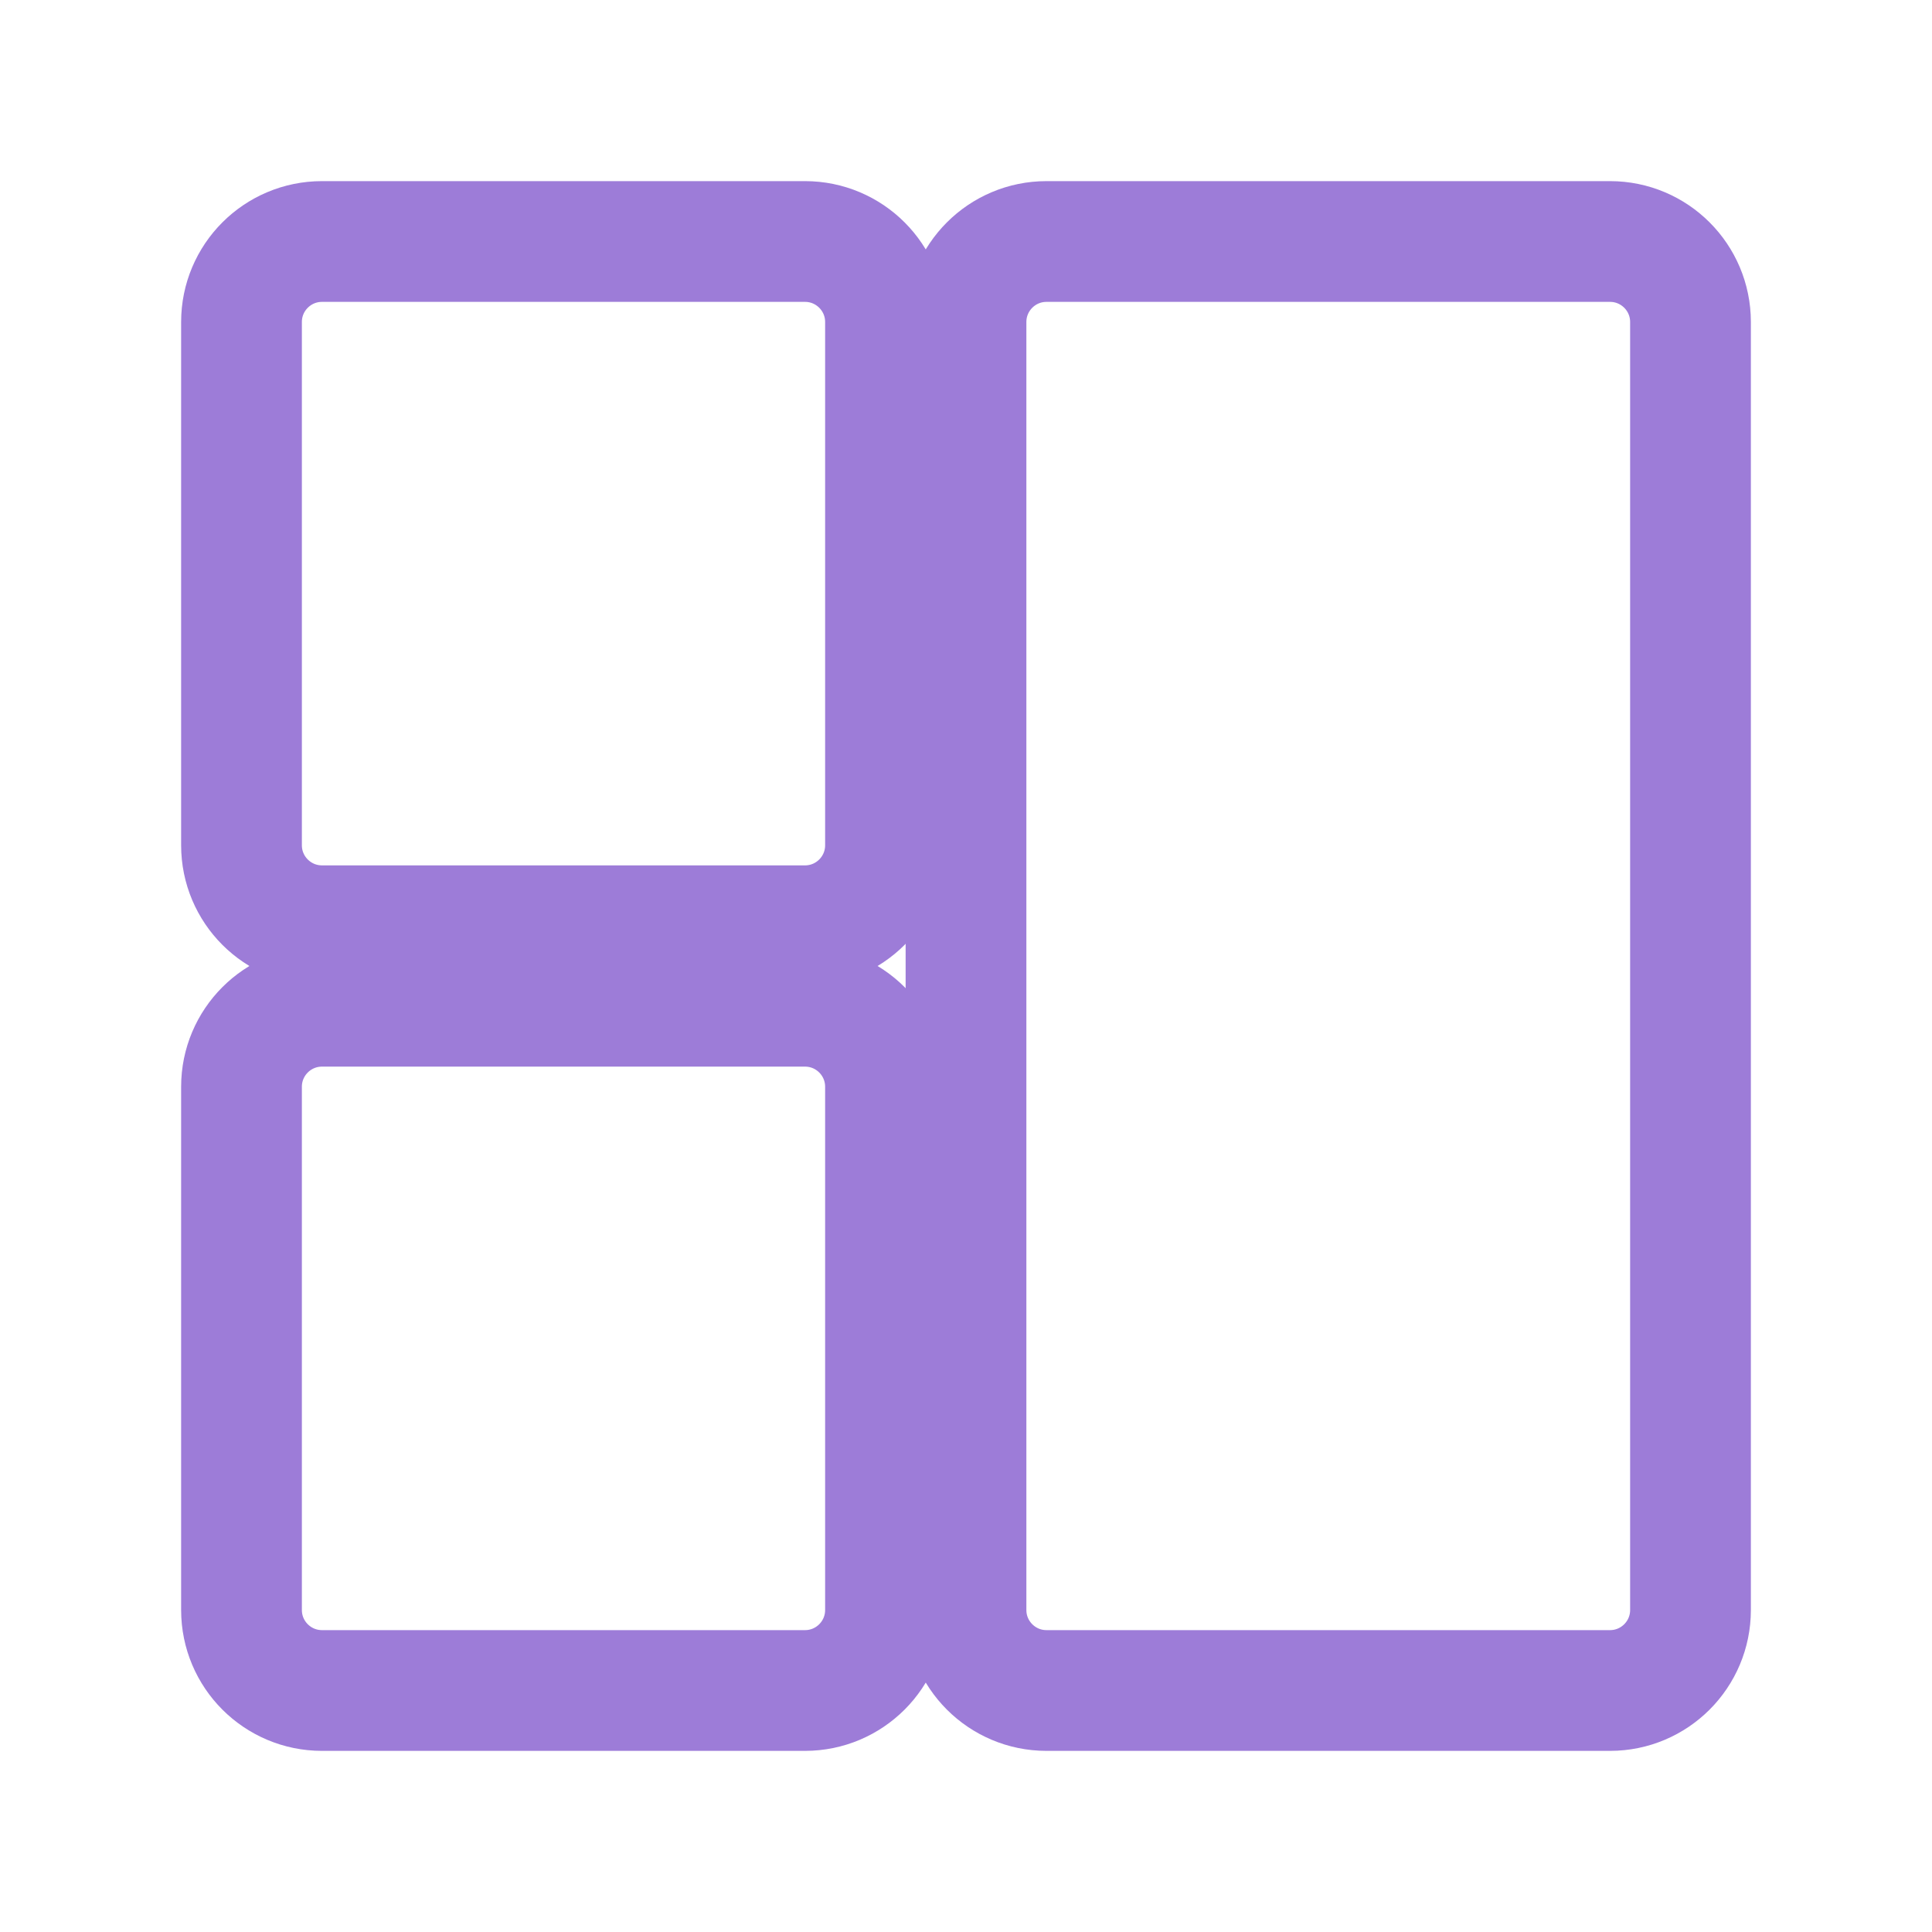
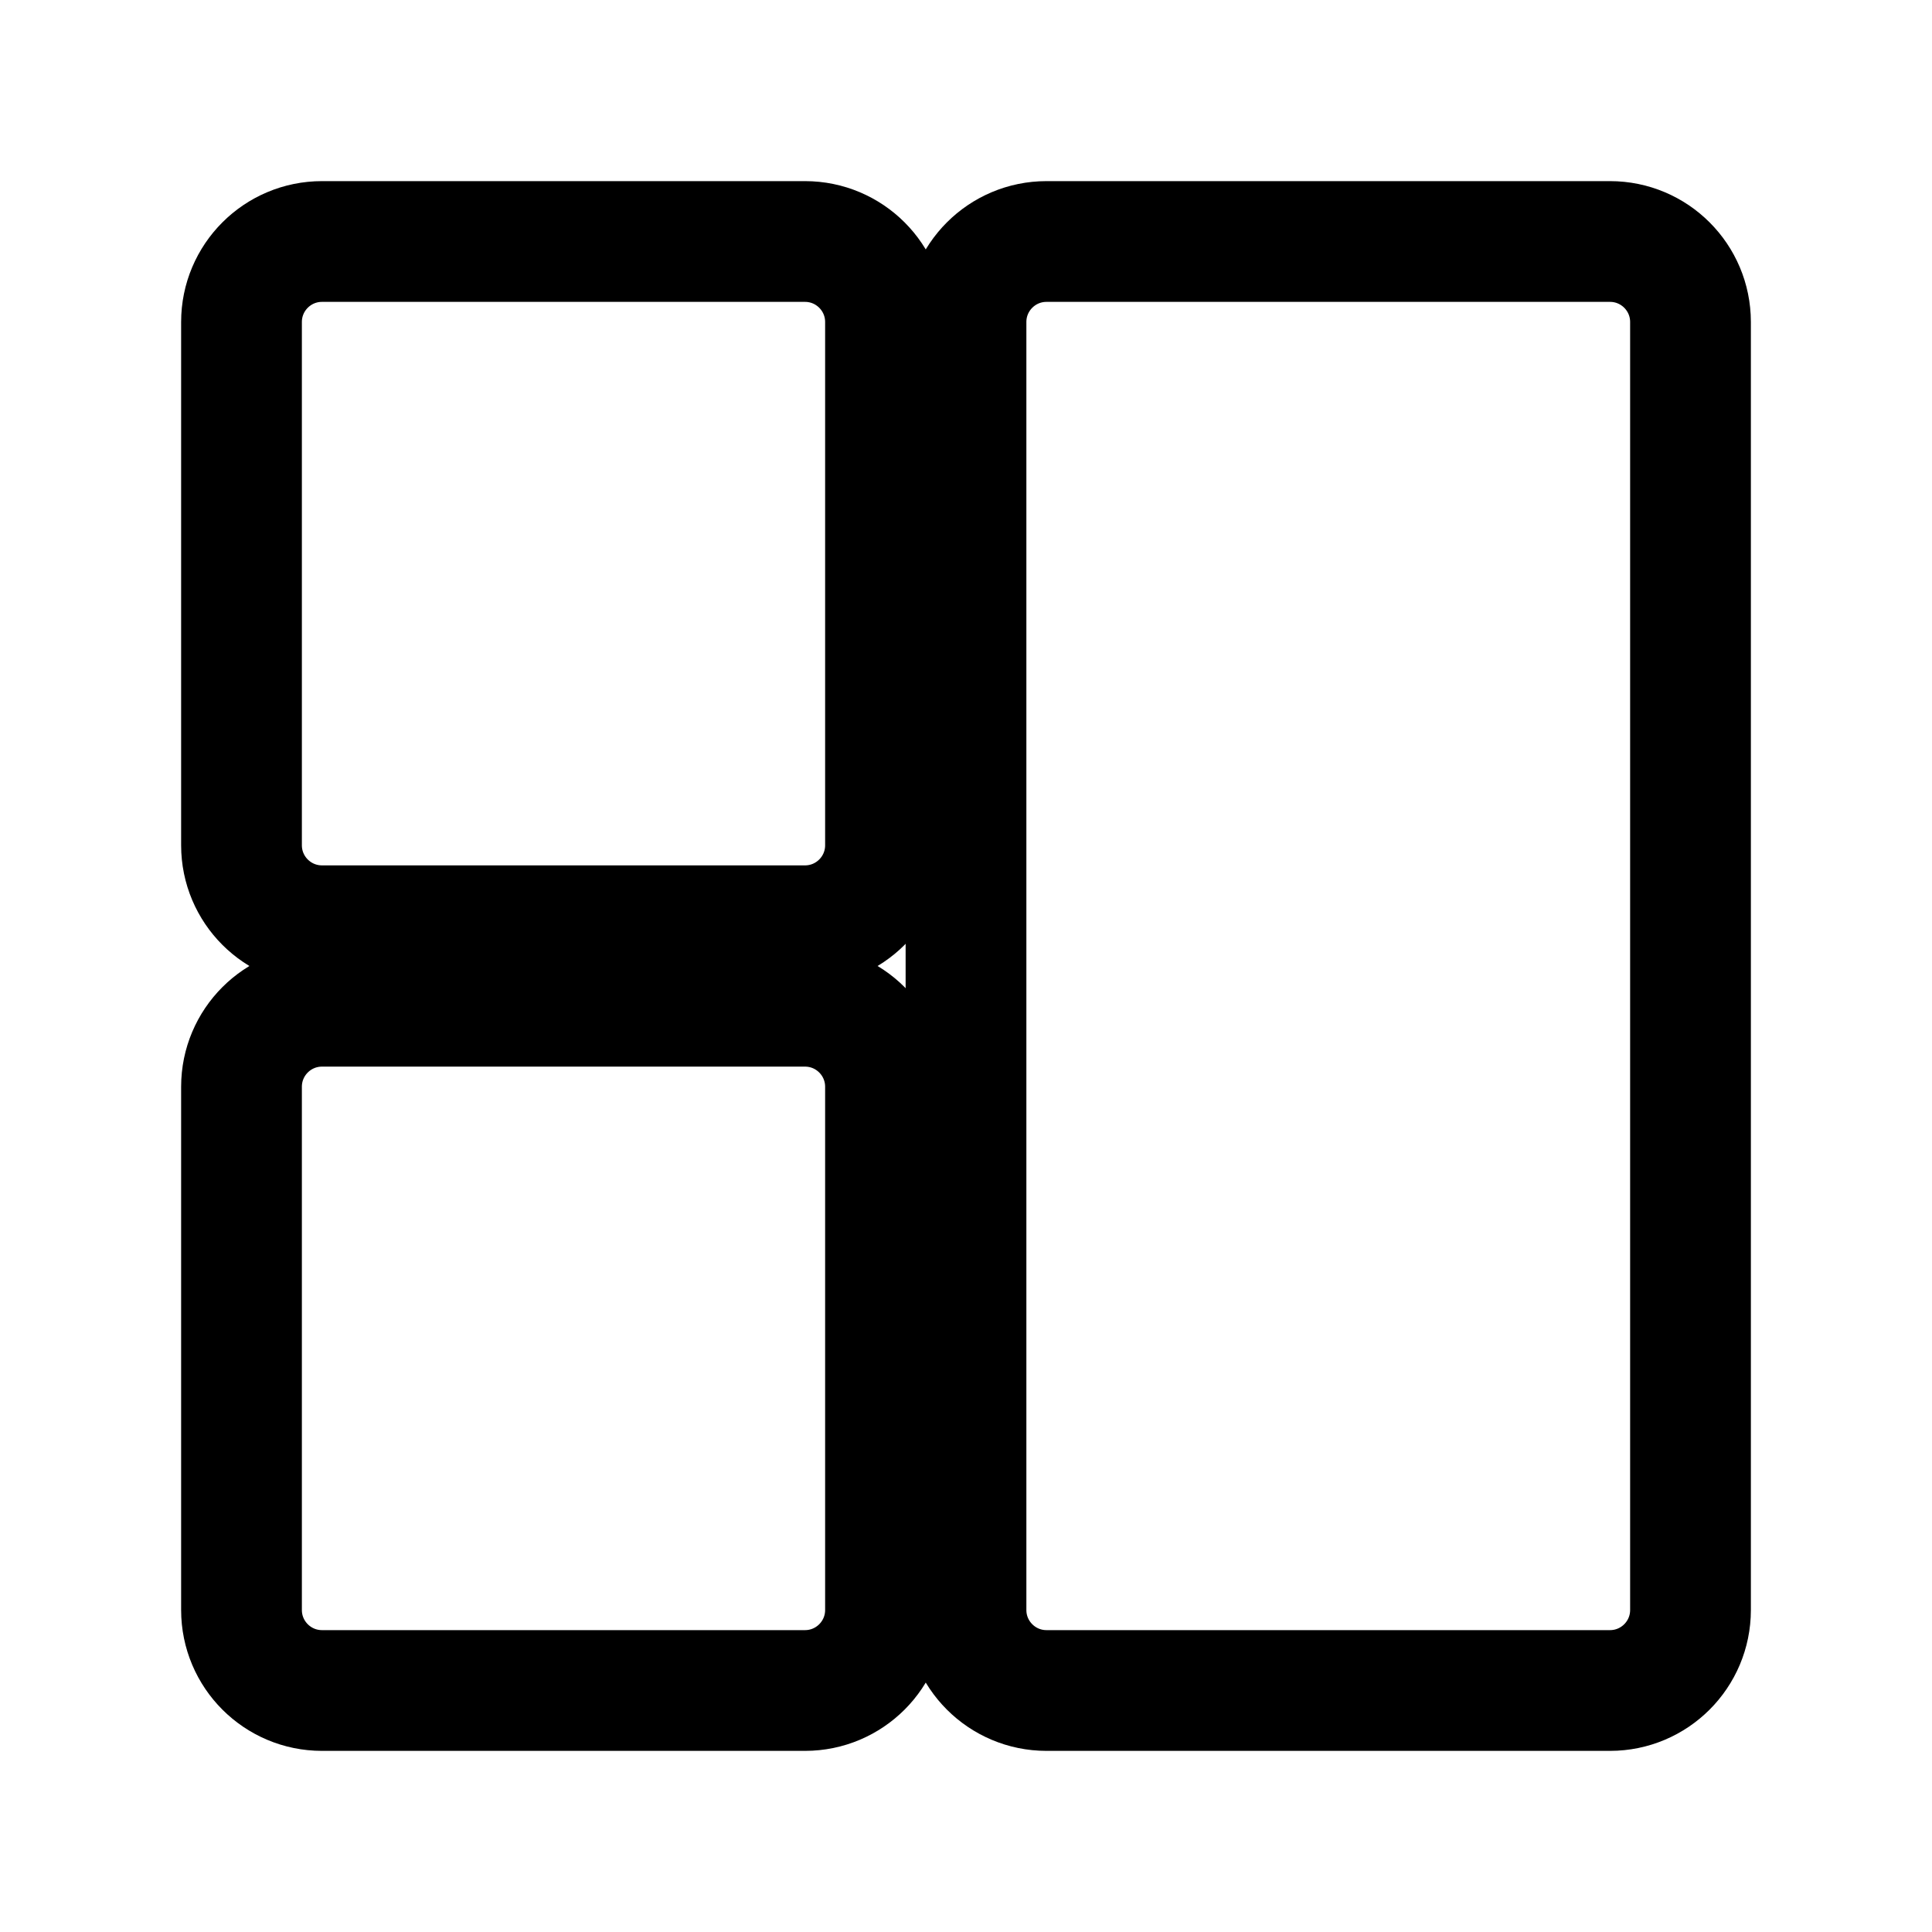
<svg xmlns="http://www.w3.org/2000/svg" width="24" height="24" viewBox="0 0 24 24" fill="none">
-   <rect x="3" y="3" width="8" height="8.5" stroke="#9d7cd8" stroke-width="1.5" fill="none" rx="1" />
-   <rect x="3" y="12.5" width="8" height="8.5" stroke="#9d7cd8" stroke-width="1.5" fill="none" rx="1" />
-   <rect x="12" y="3" width="9" height="18" stroke="#9d7cd8" stroke-width="1.5" fill="none" rx="1" />
+   <rect x="3" y="3" width="8" height="8.5" stroke="currentColor" stroke-width="1.5" fill="none" rx="1" />
+   <rect x="3" y="12.5" width="8" height="8.5" stroke="currentColor" stroke-width="1.5" fill="none" rx="1" />
+   <rect x="12" y="3" width="9" height="18" stroke="currentColor" stroke-width="1.5" fill="none" rx="1" />
</svg>
